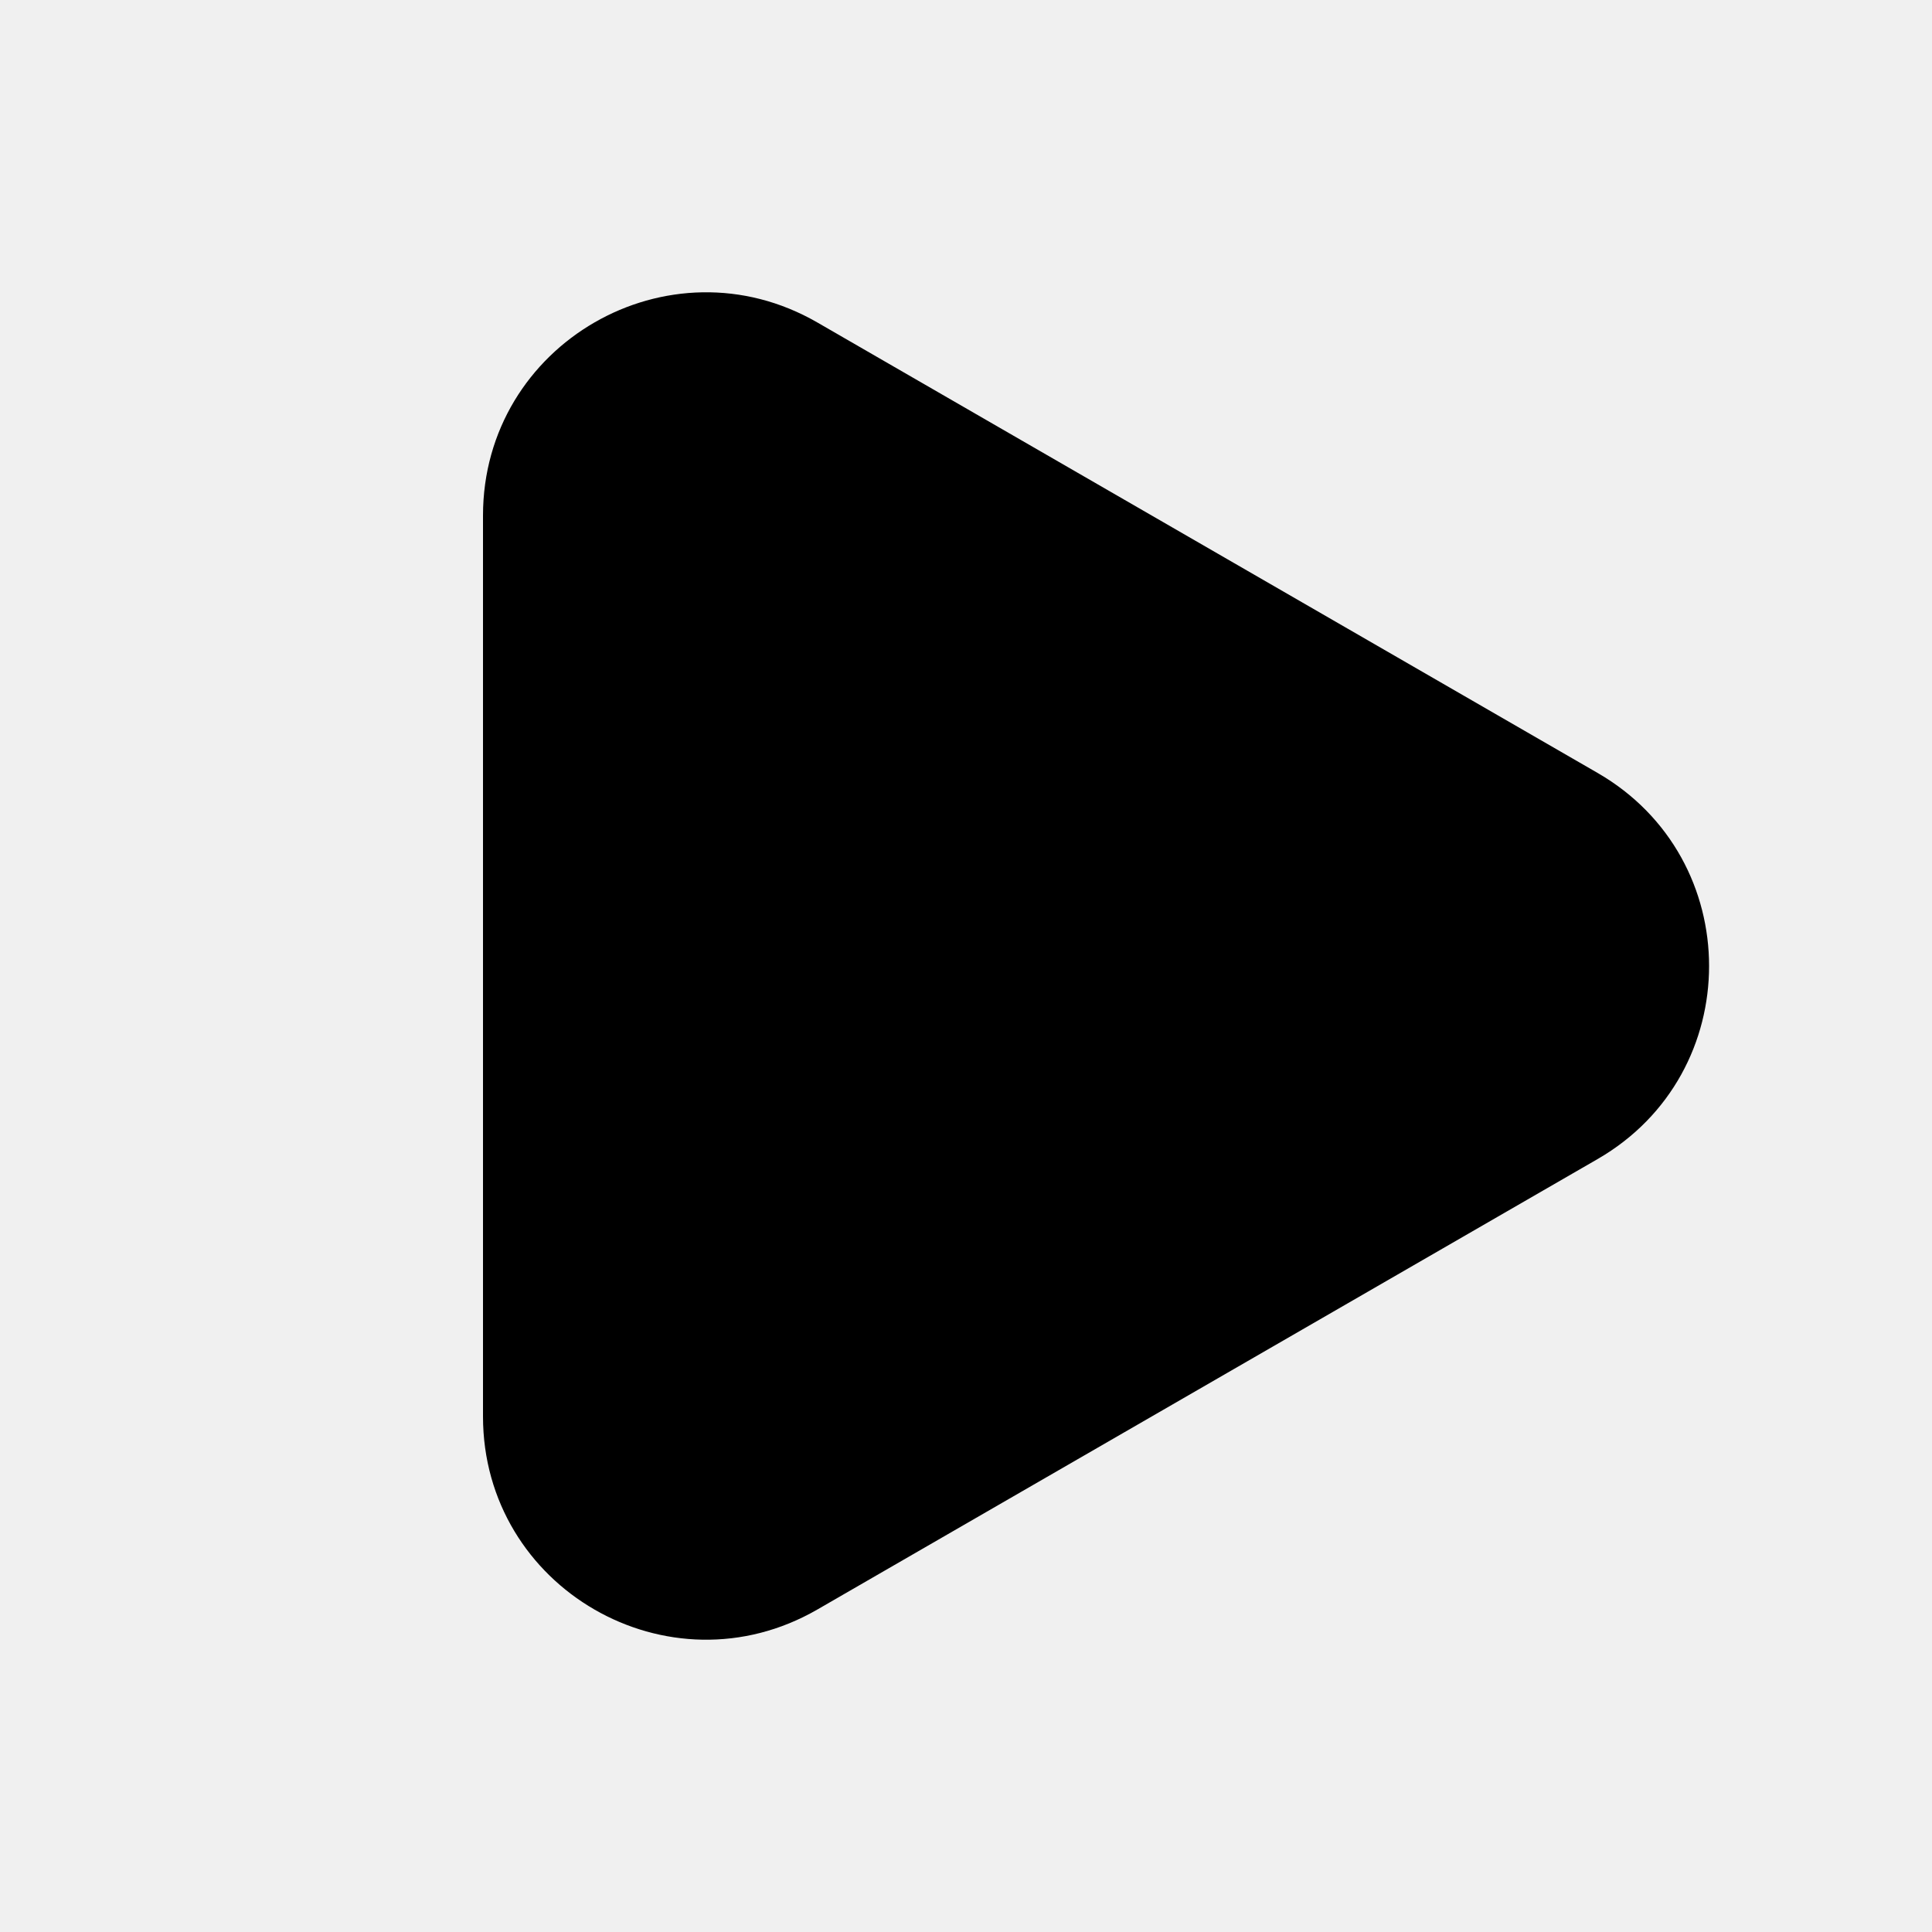
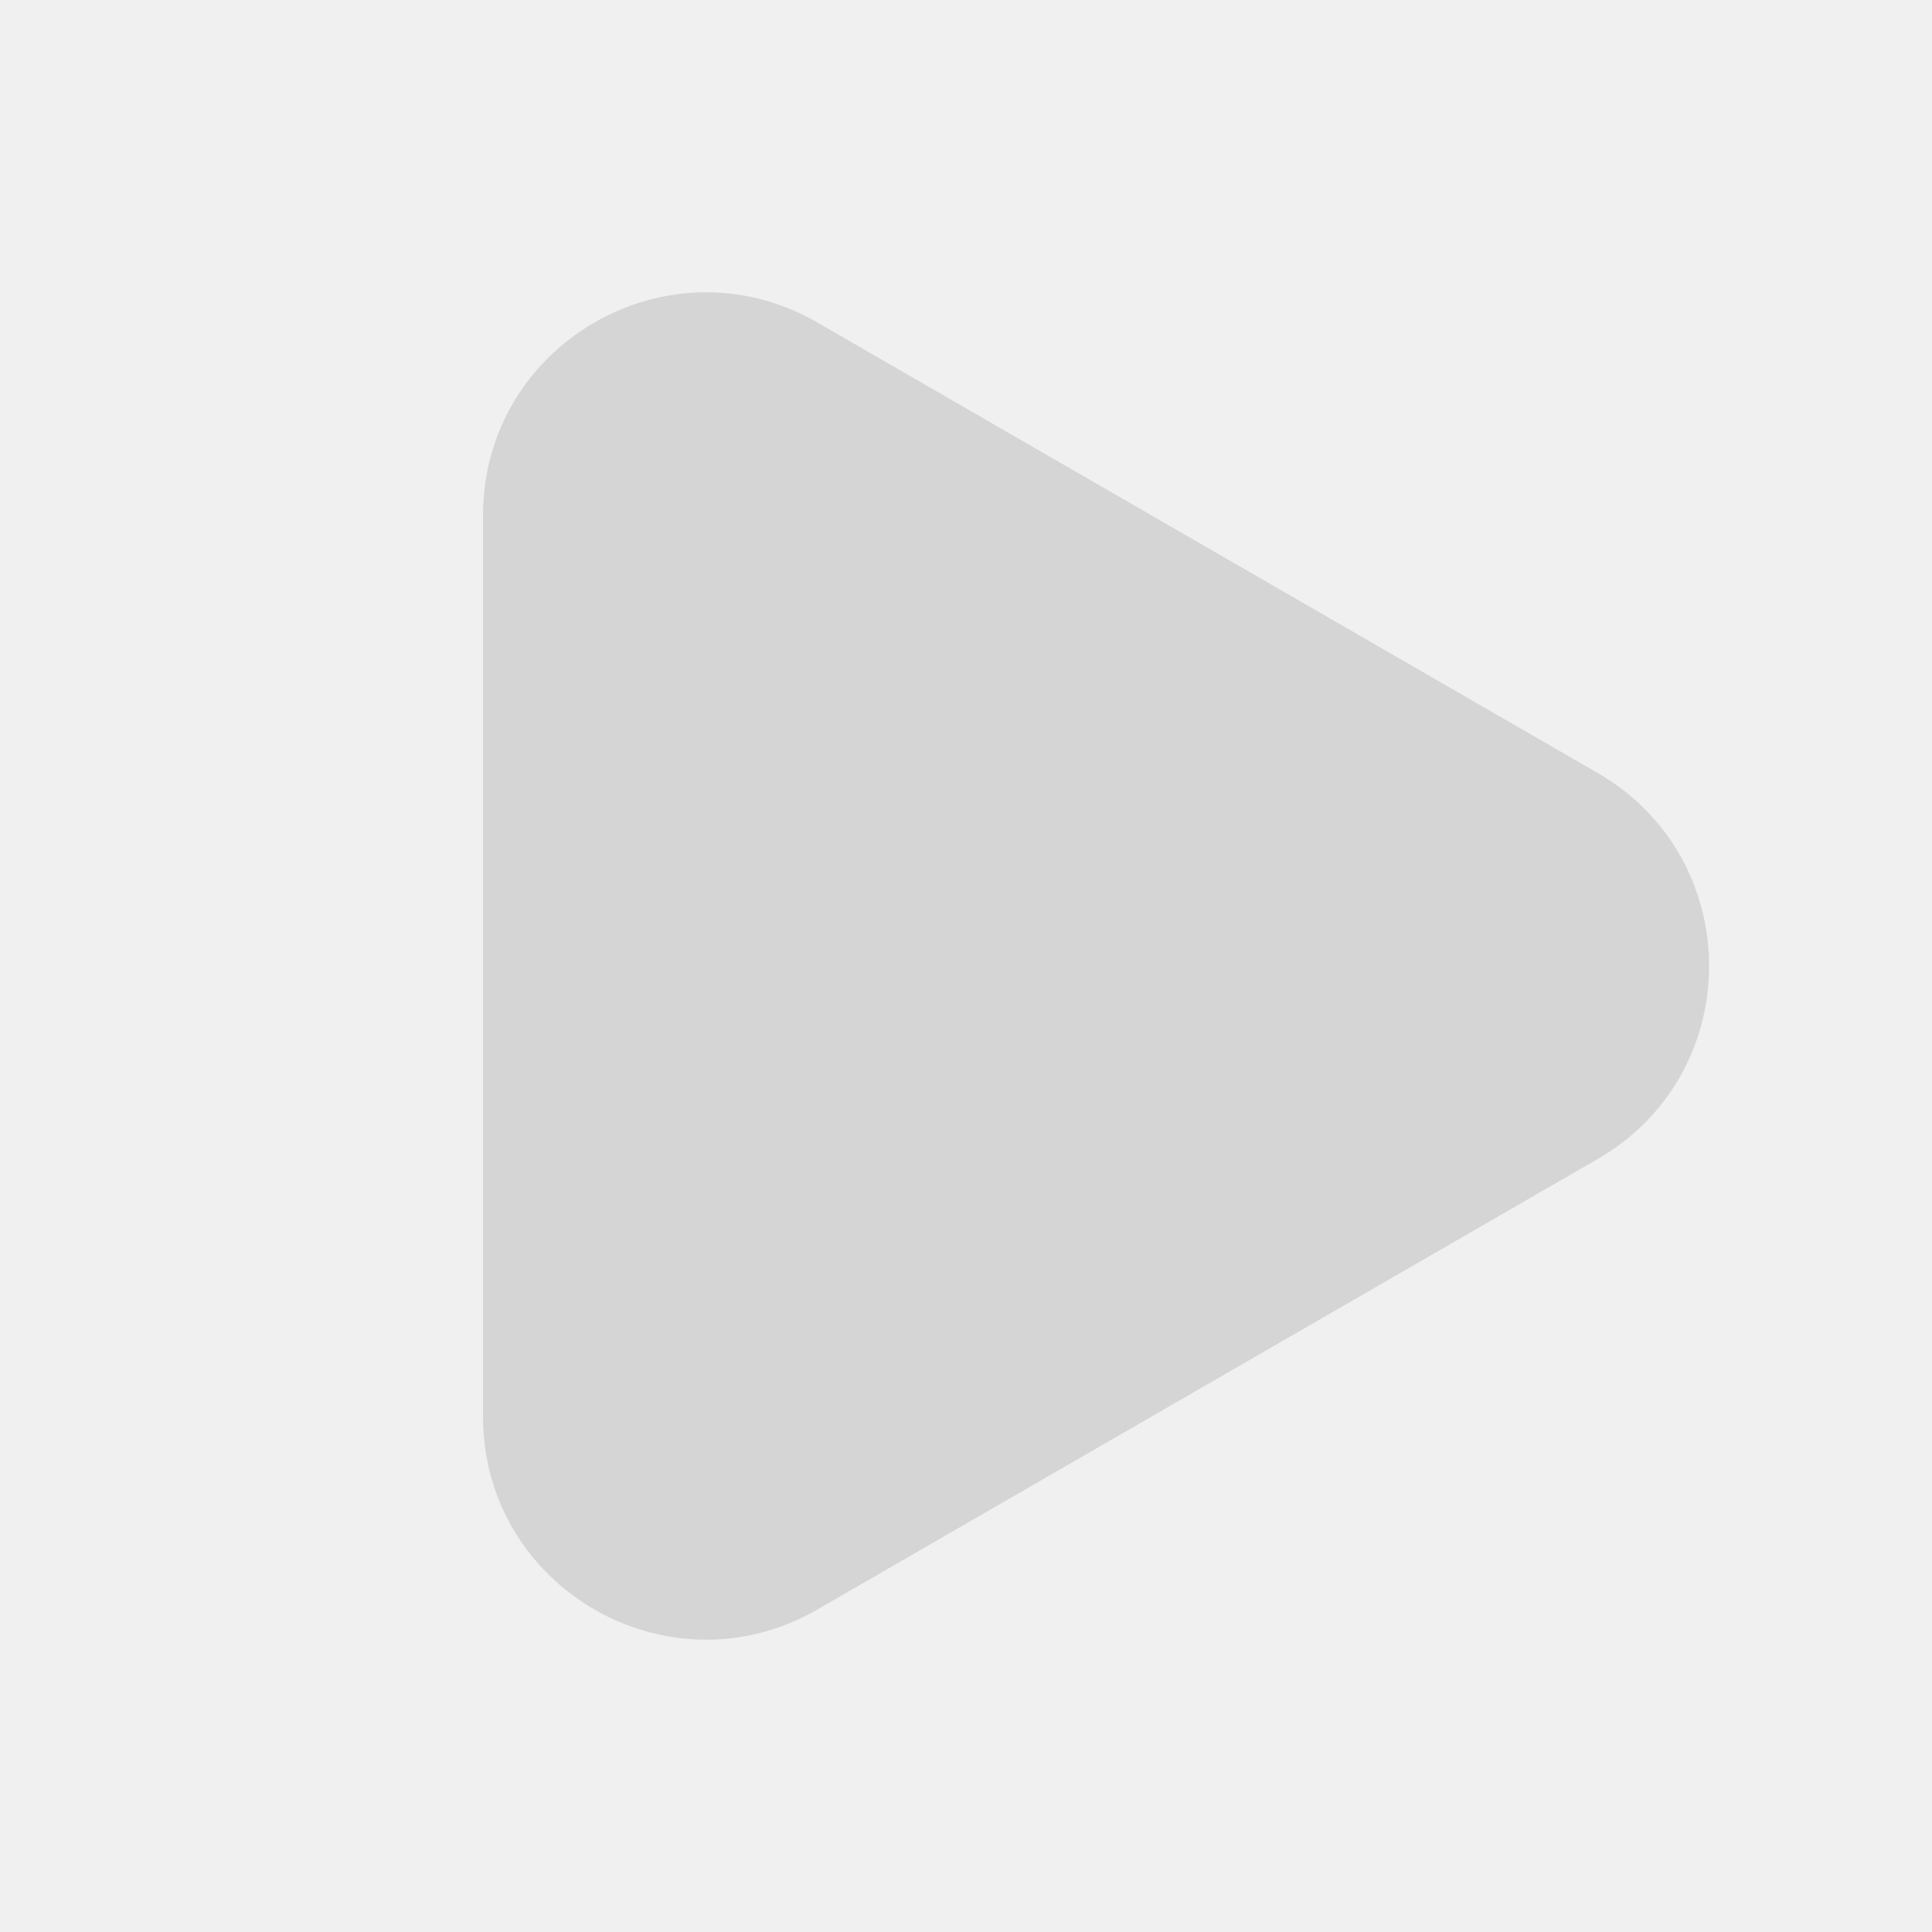
<svg xmlns="http://www.w3.org/2000/svg" width="26" height="26" viewBox="0 0 26 26" fill="none">
  <g clip-path="url(#clip0)">
-     <path d="M21.5 10.402C23.5 11.557 23.5 14.443 21.5 15.598L11 21.66C9 22.815 6.5 21.372 6.5 19.062L6.5 6.938C6.5 4.628 9 3.185 11 4.34L21.5 10.402Z" fill="black" />
+     <path d="M21.5 10.402C23.5 11.557 23.5 14.443 21.5 15.598L11 21.66C9 22.815 6.5 21.372 6.5 19.062L6.5 6.938C6.5 4.628 9 3.185 11 4.34L21.5 10.402Z" fill="#d5d5d5" />
  </g>
  <defs>
    <clipPath id="clip0">
-       <rect width="26" height="26" fill="white" />
+       <rect width="26" height="26" fill="#d5d5d5" />
    </clipPath>
  </defs>
</svg>
